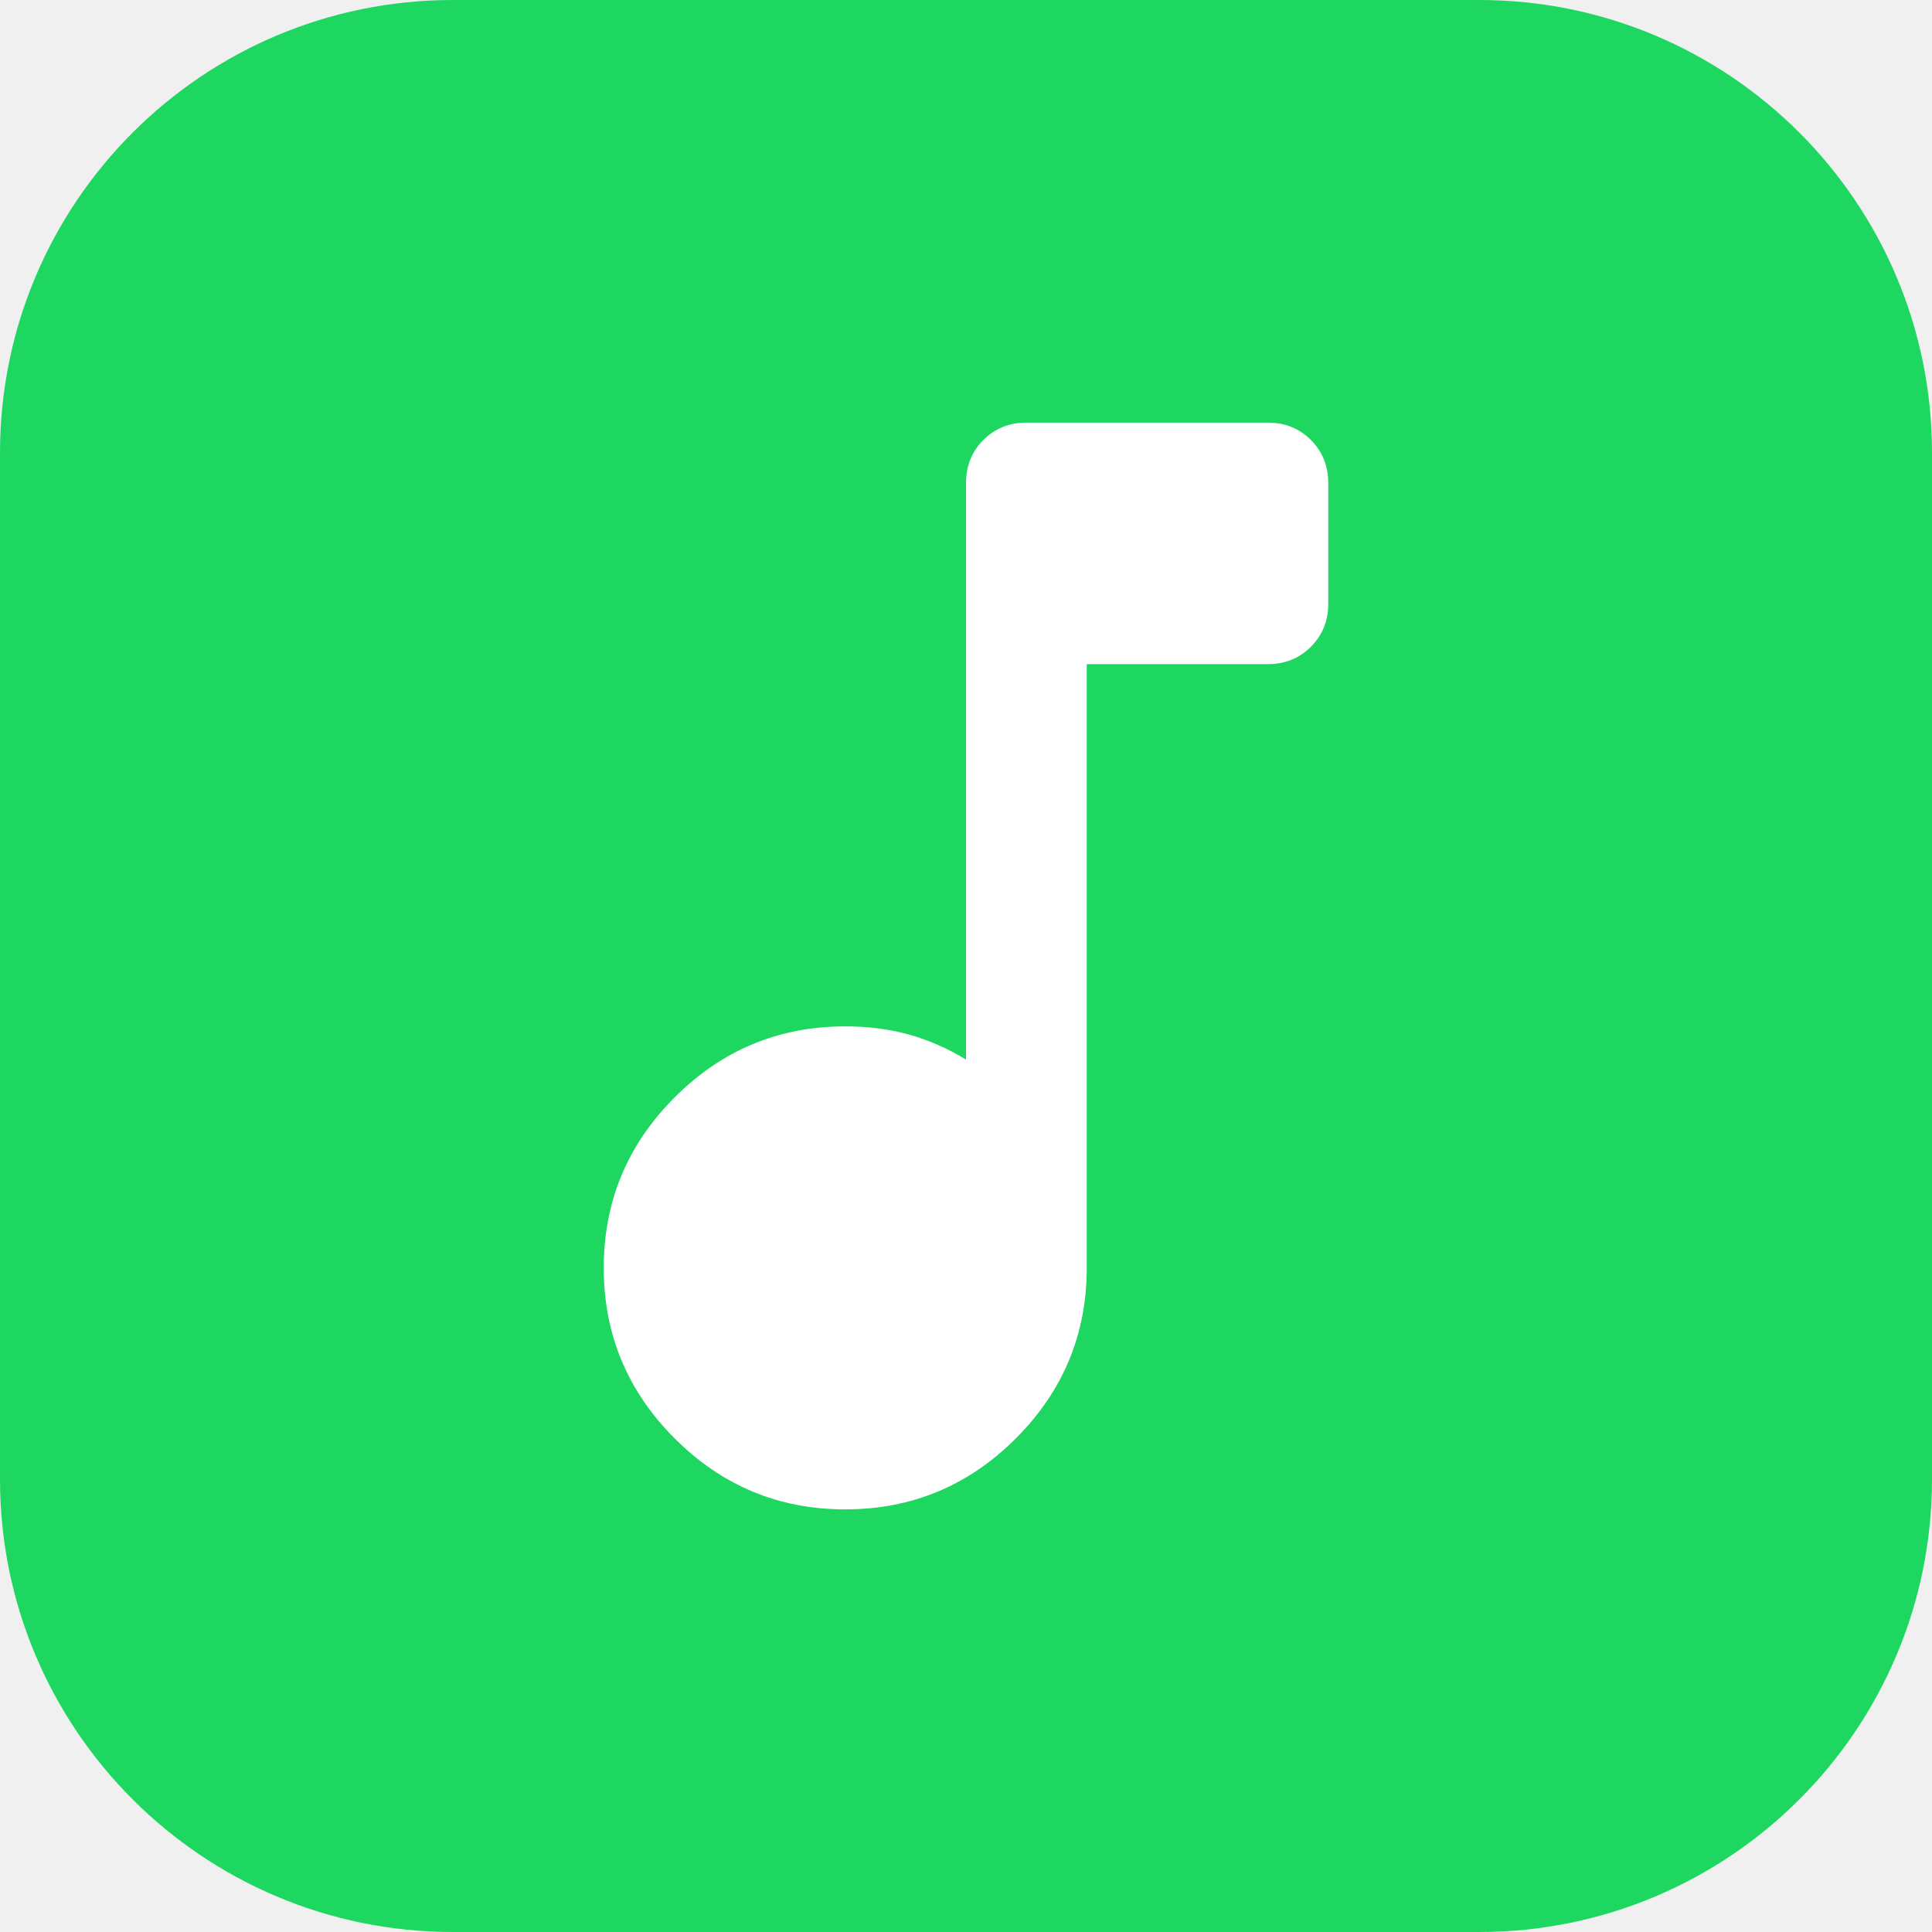
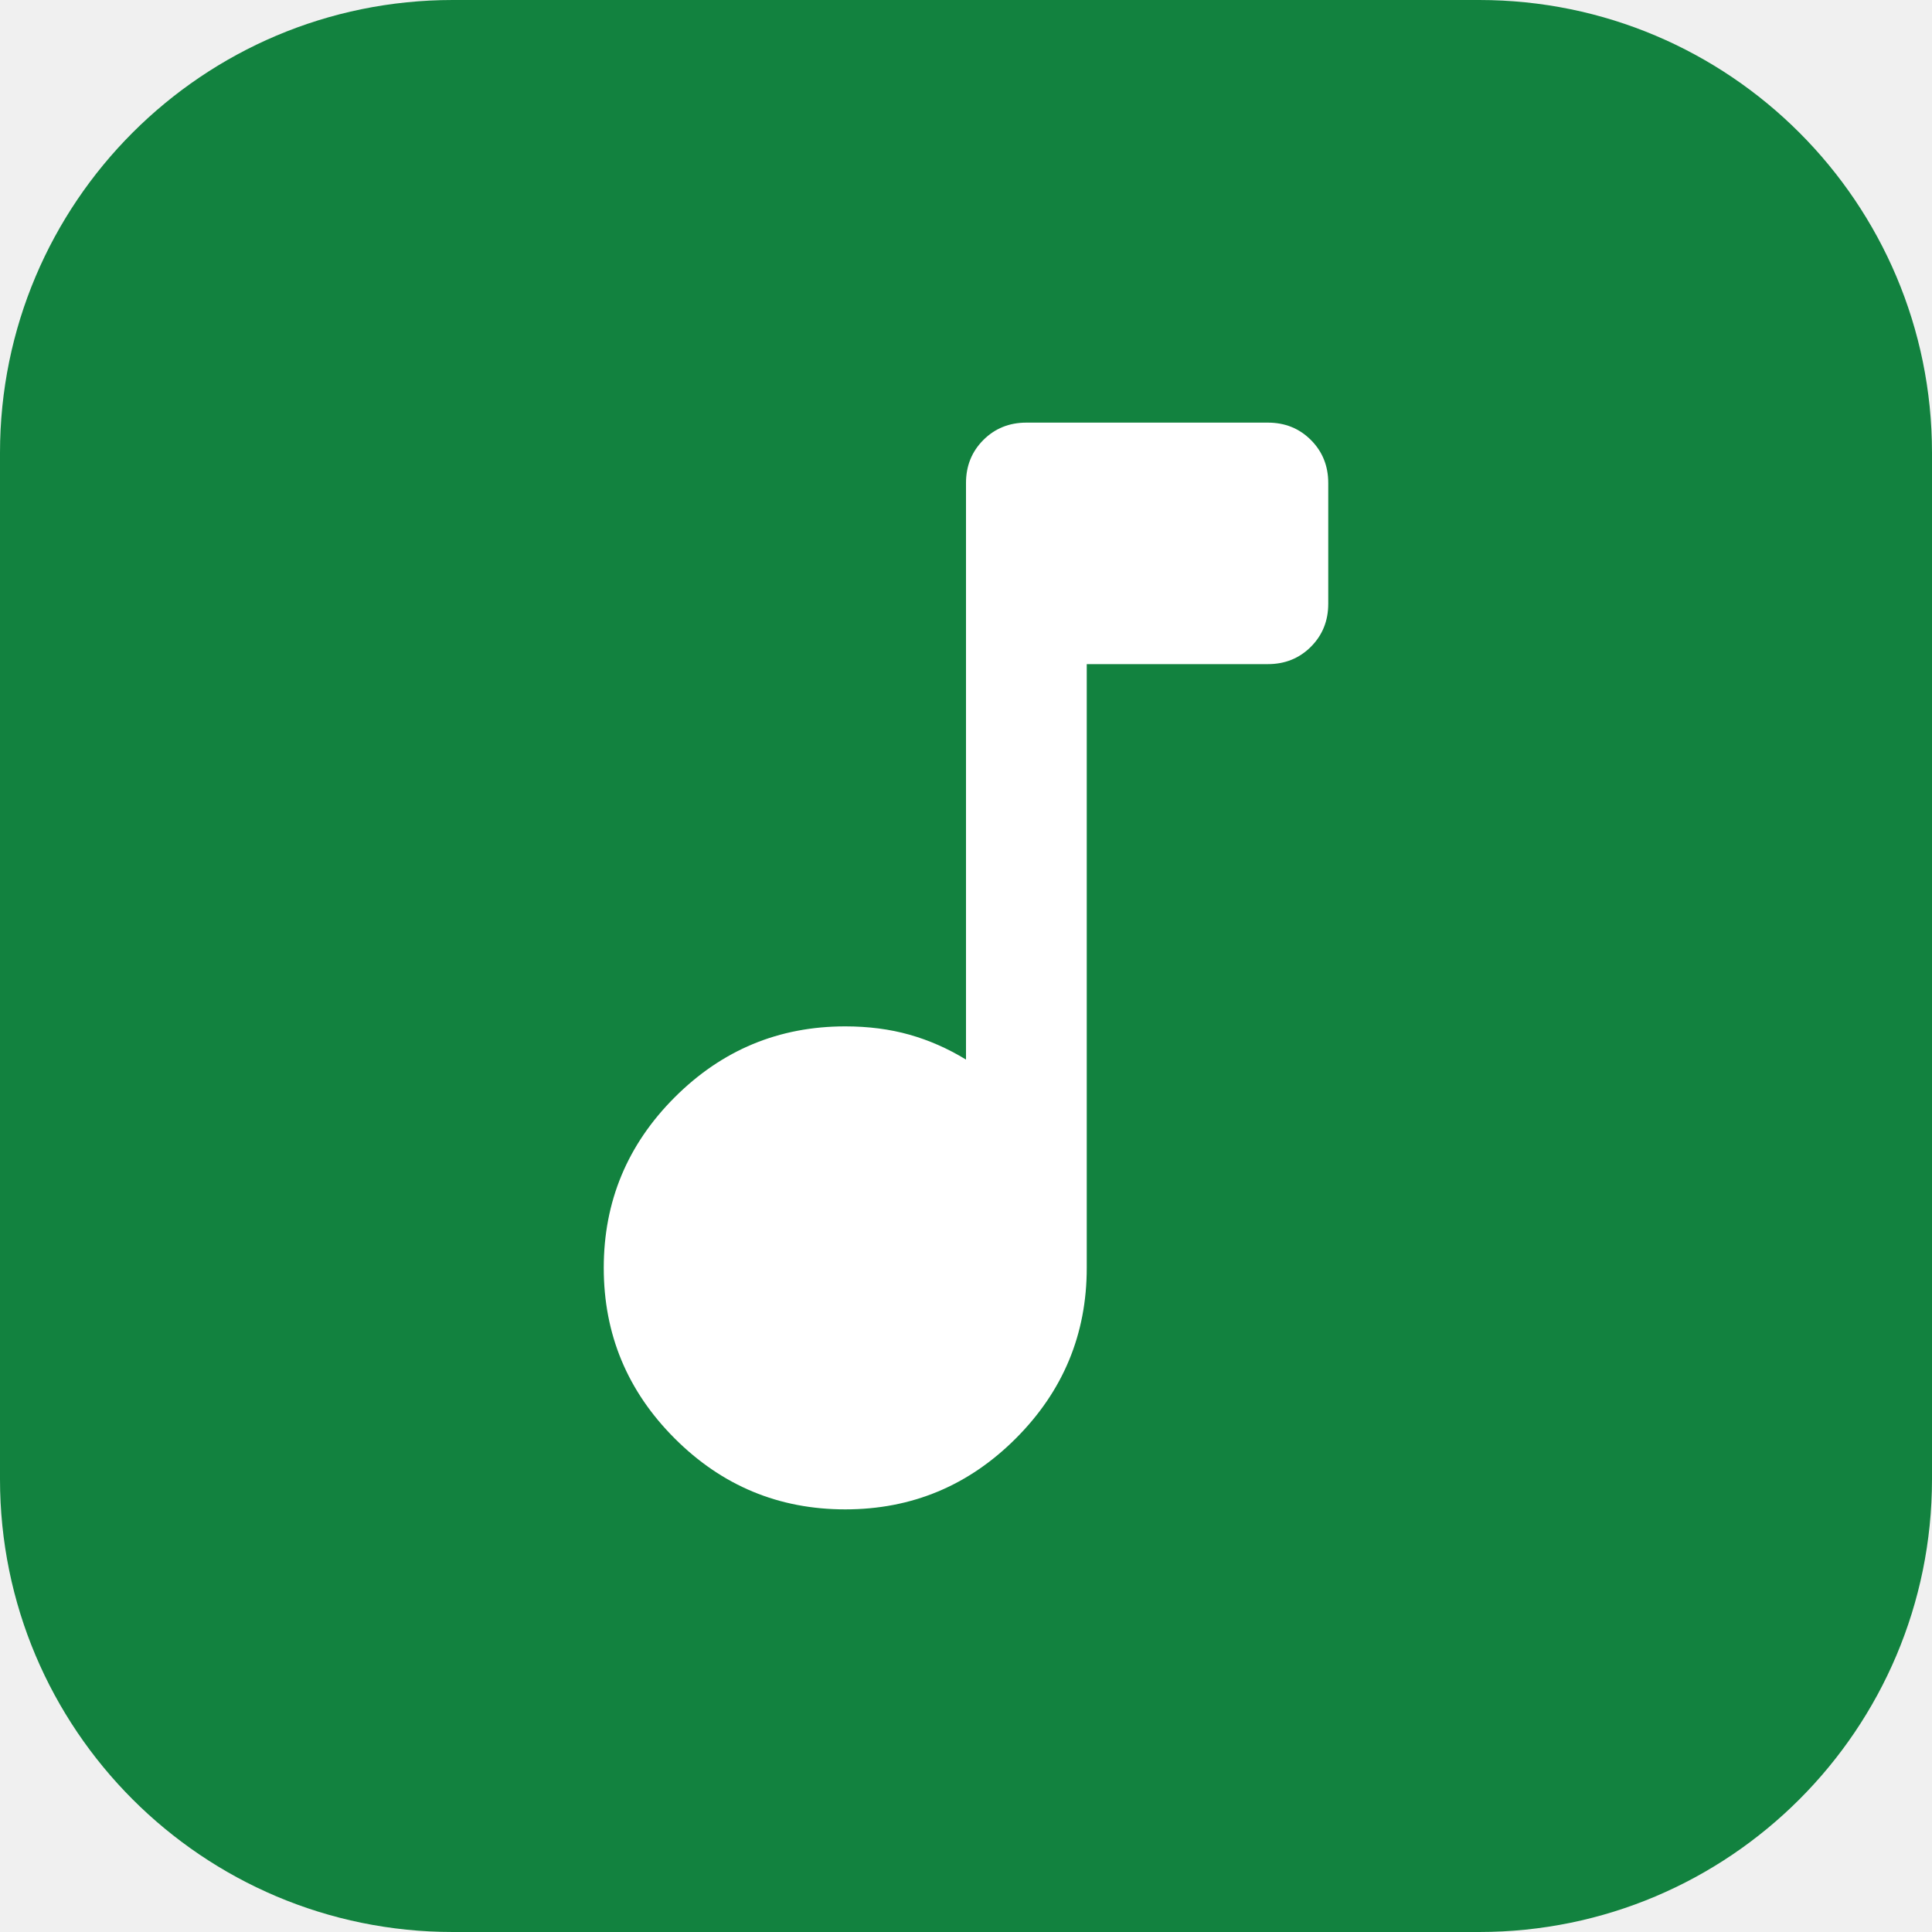
<svg xmlns="http://www.w3.org/2000/svg" viewBox="0 0 32 32">
-   <rect width="32" height="32" rx="7.5" fill="#1ed760" />
+   <rect width="32" height="32" rx="7.5" fill="#12823f" />
  <path transform="translate(16 16) scale(.025) translate(-480 480)" d="M287-167q-47-47-47-113t47-113q47-47 113-47 23 0 42.5 5.5T480-418v-382q0-17 11.5-28.5T520-840h160q17 0 28.5 11.5T720-800v80q0 17-11.5 28.5T680-680H560v400q0 66-47 113t-113 47q-66 0-113-47Z" fill="#fff" />
</svg>
